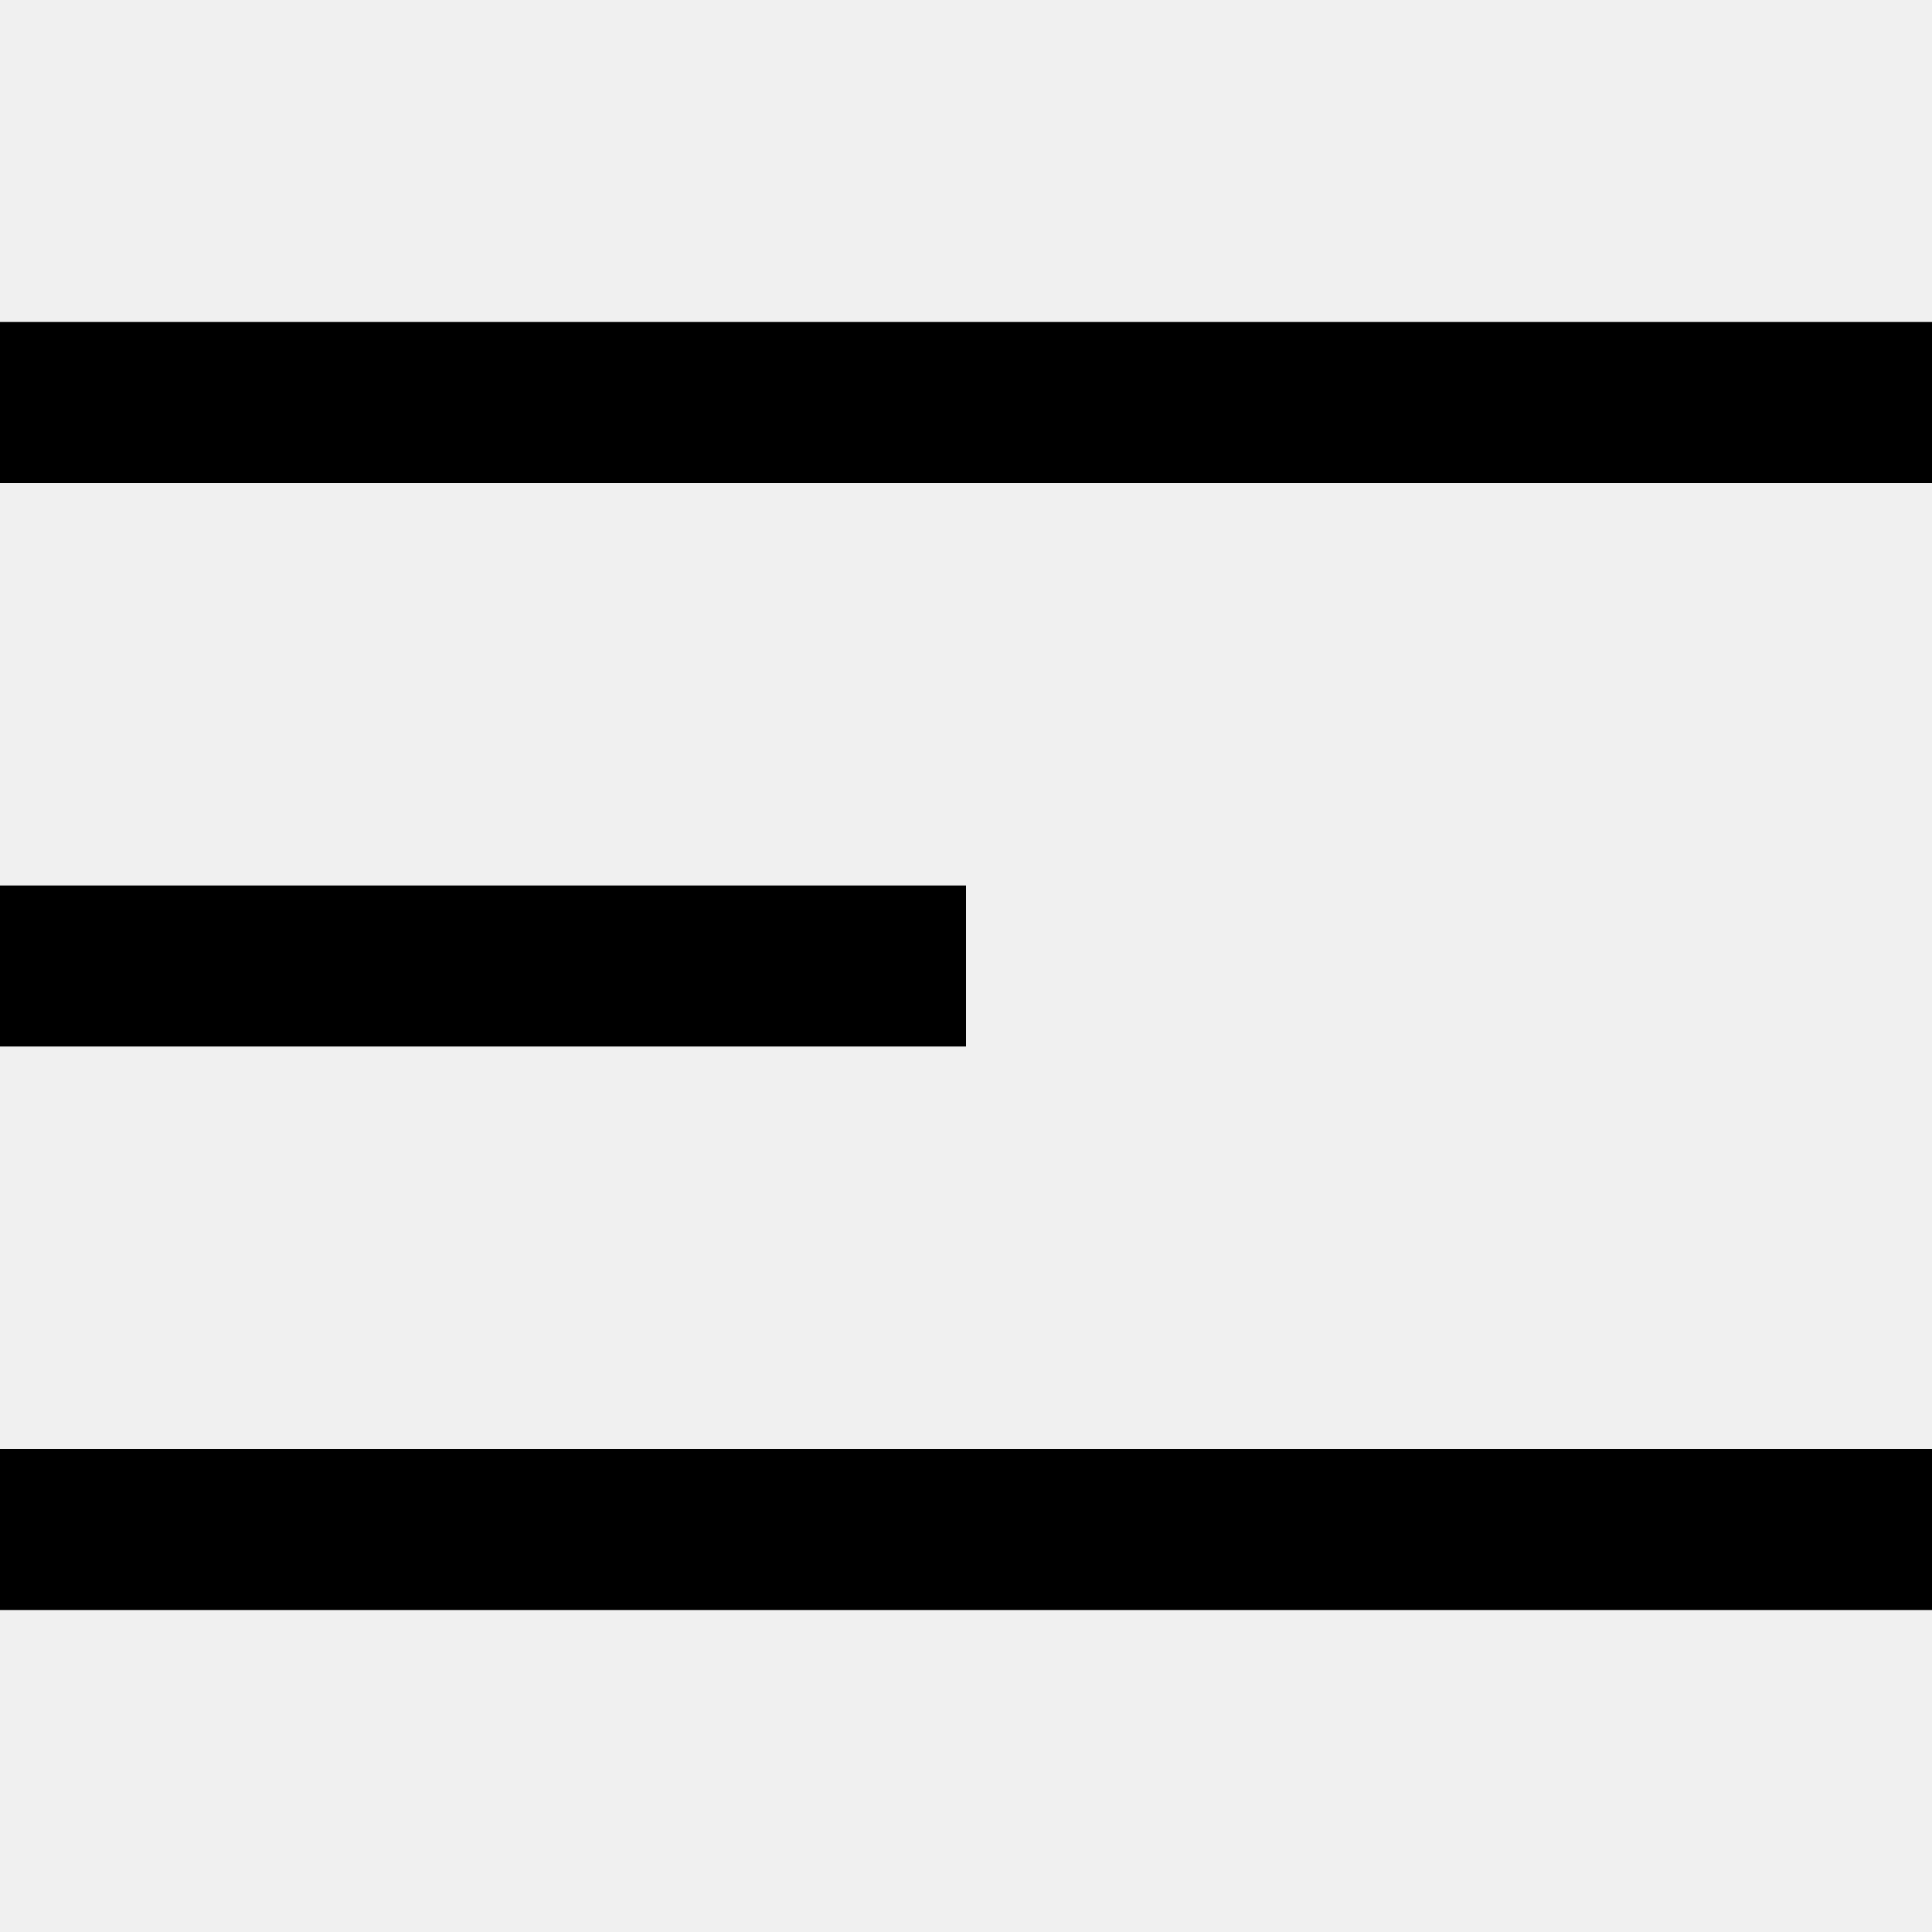
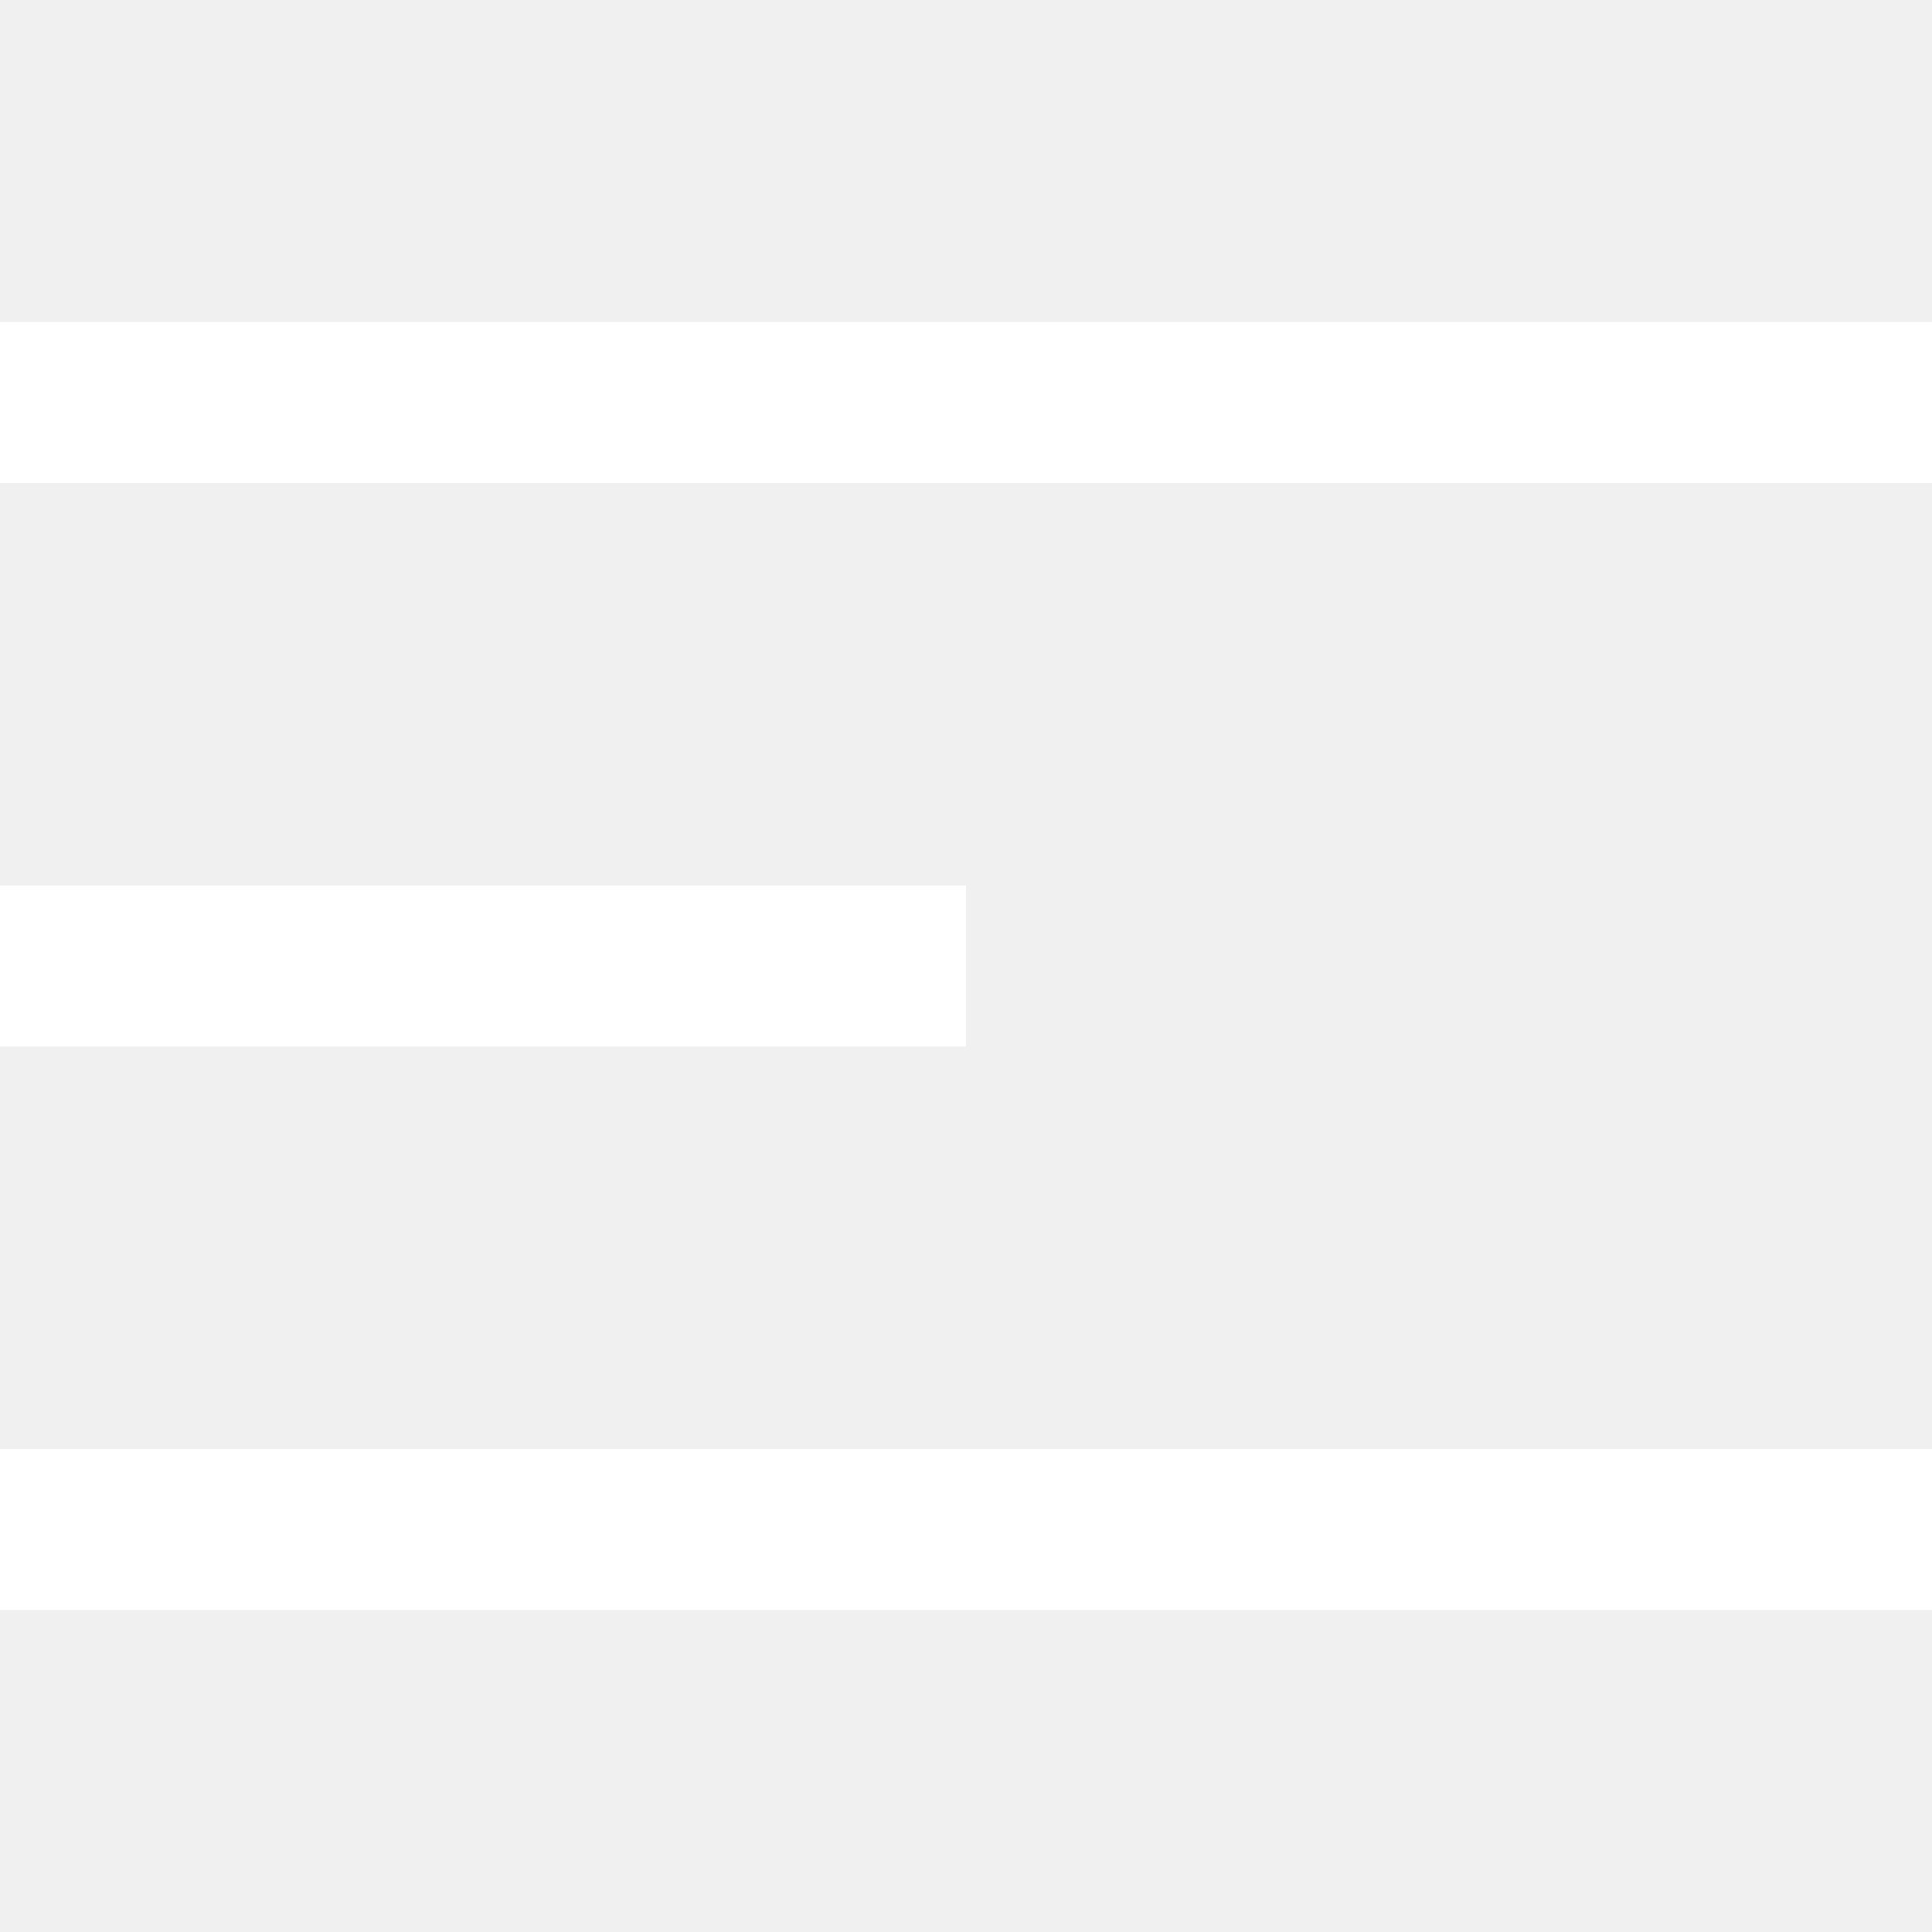
<svg xmlns="http://www.w3.org/2000/svg" fill="none" role="img" viewBox="0 0 24 24" width="24" height="24" data-icon="ListStandard" aria-hidden="true" class="svg-icon svg-icon-rows">
-   <path fill="currentColor" d="M24 6H0V4H24V6ZM24 18V20H0V18H24ZM0 13H12V11H0V13Z" clip-rule="evenodd" fill-rule="evenodd" />
+   <path fill="white" d="M24 6H0V4H24V6ZM24 18V20H0V18H24ZM0 13H12V11H0V13Z" clip-rule="evenodd" fill-rule="evenodd" />
</svg>
